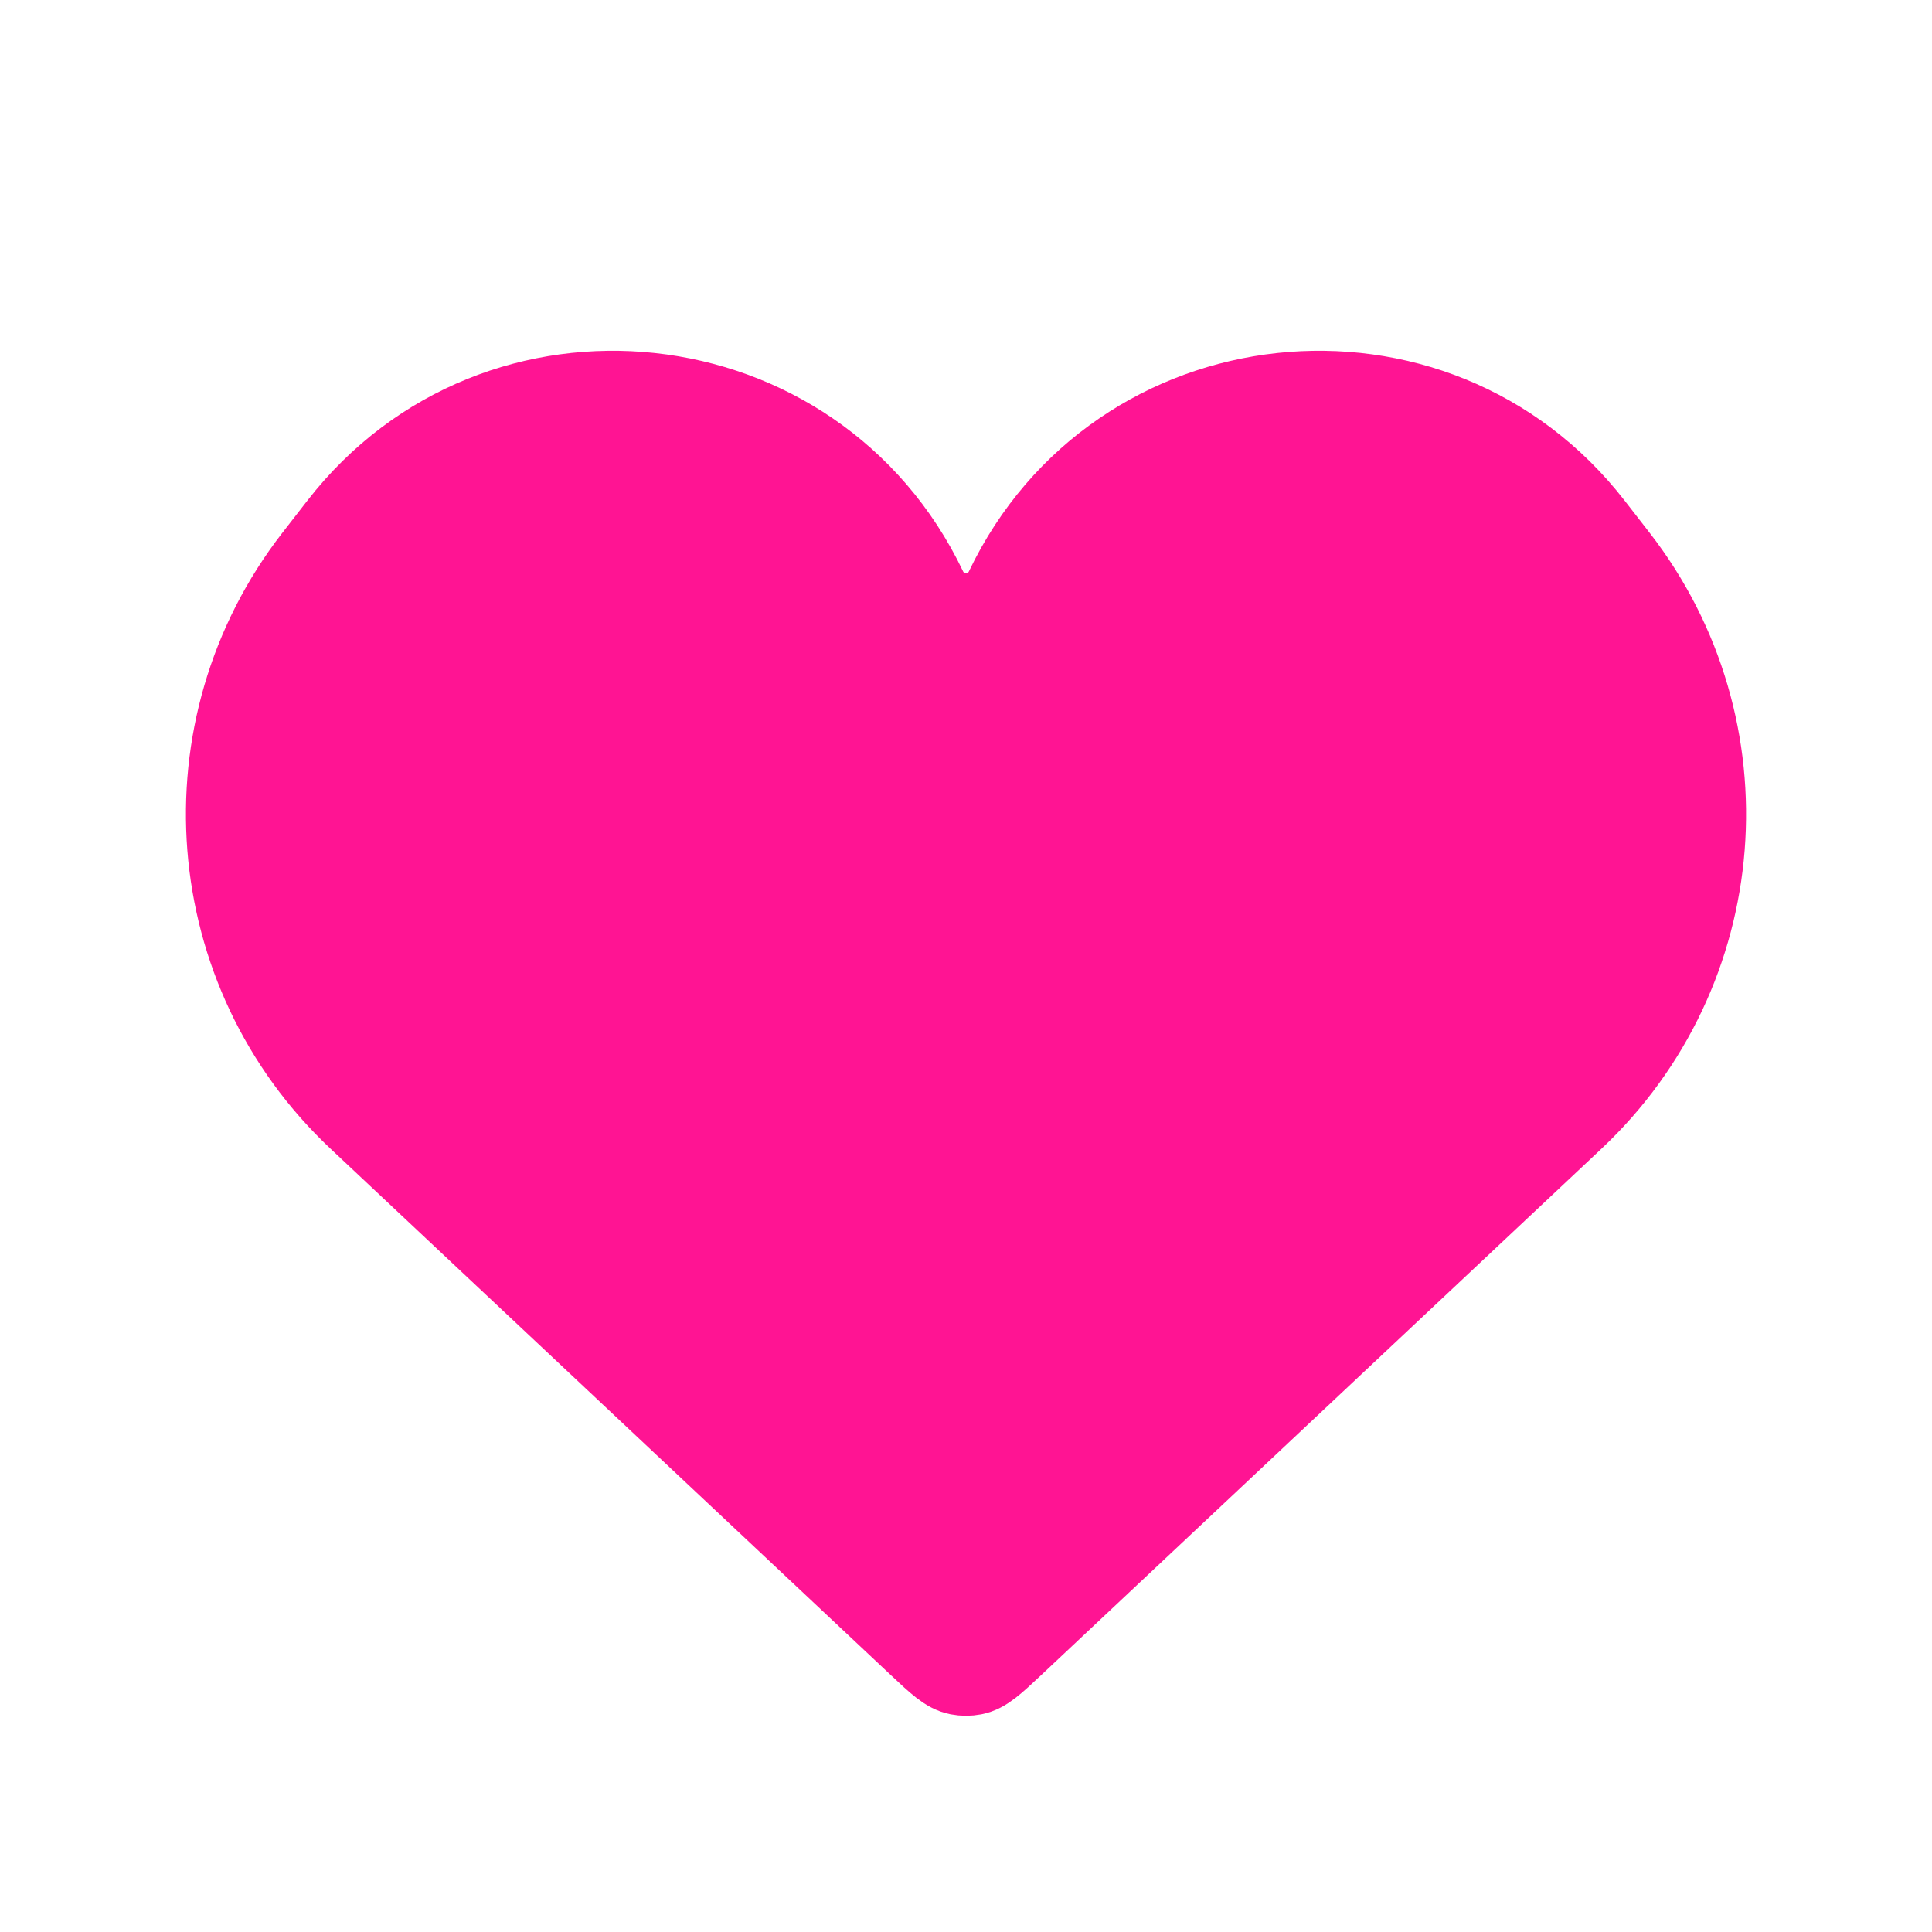
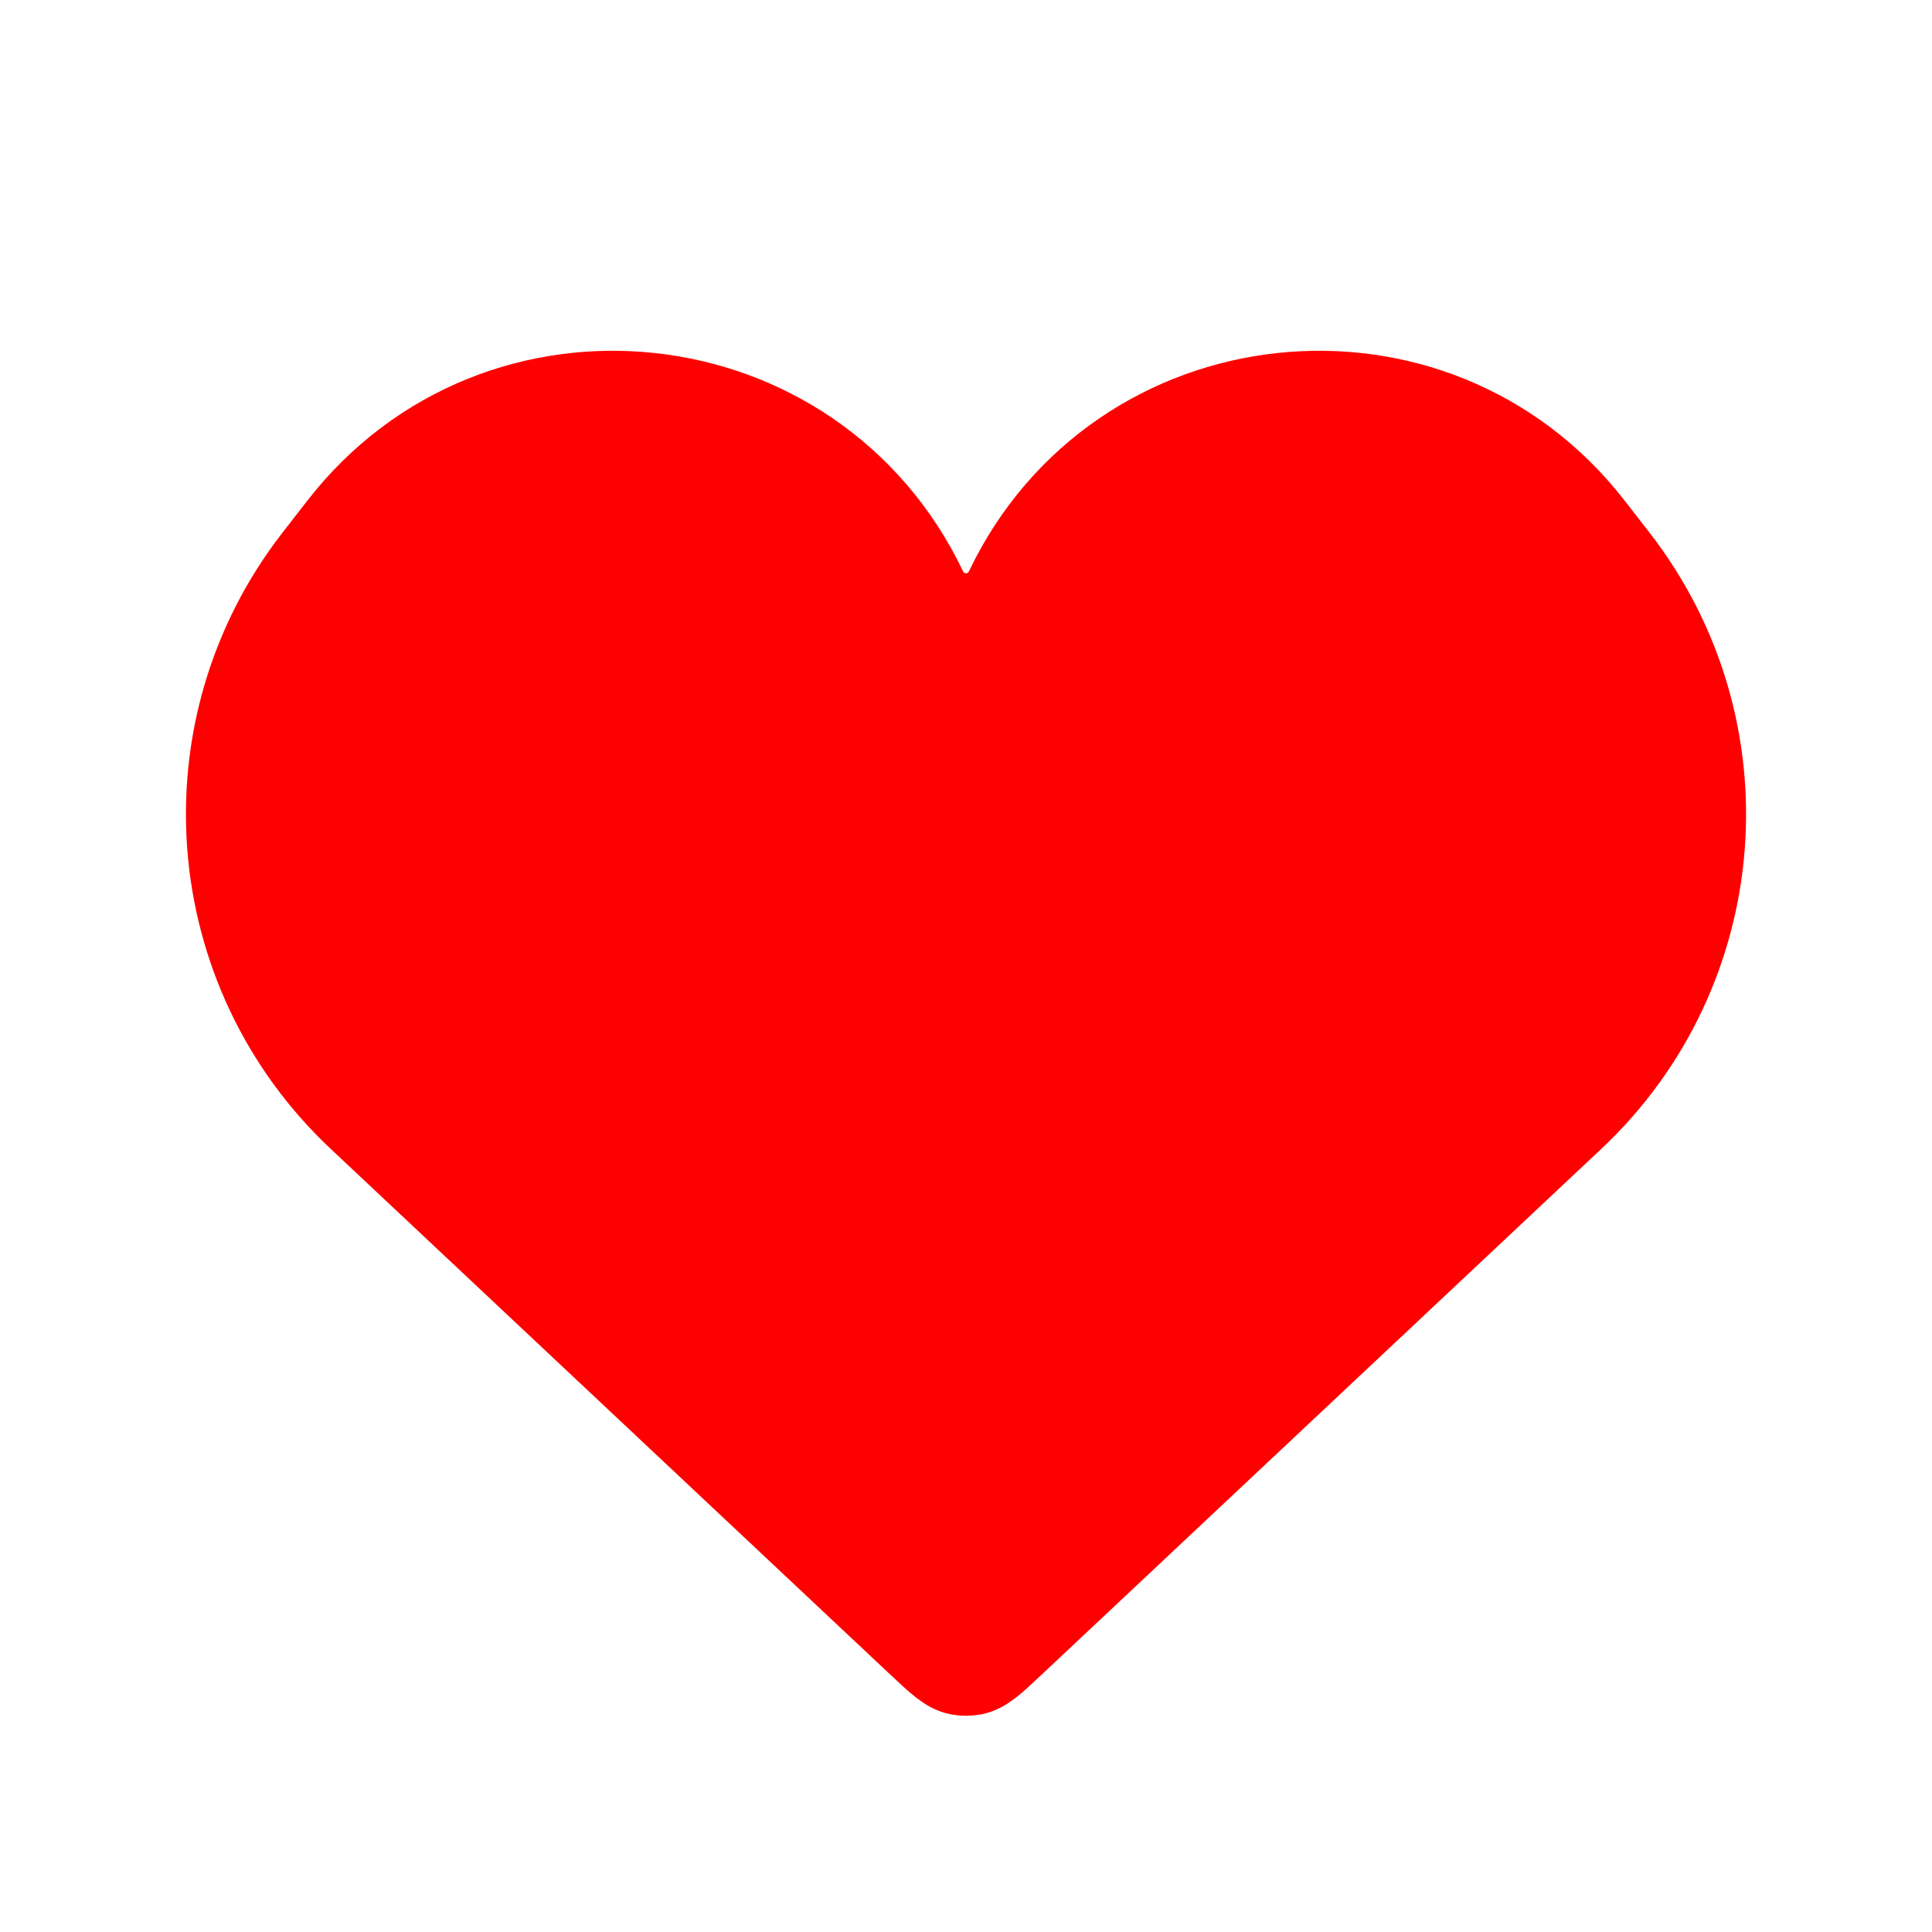
- <svg xmlns="http://www.w3.org/2000/svg" width="50px" height="50px" viewBox="0 0 24 24" fill="deeppink">
-   <path d="M4.451 13.908L11.403 20.439C11.643 20.664 11.762 20.777 11.904 20.805C11.967 20.817 12.033 20.817 12.096 20.805C12.238 20.777 12.357 20.664 12.597 20.439L19.549 13.908C21.506 12.071 21.743 9.047 20.098 6.926L19.788 6.527C17.82 3.991 13.87 4.416 12.487 7.314C12.291 7.723 11.709 7.723 11.513 7.314C10.13 4.416 6.18 3.991 4.212 6.527L3.902 6.926C2.257 9.047 2.494 12.071 4.451 13.908Z" stroke="deeppink" />
+ <svg xmlns="http://www.w3.org/2000/svg" width="50px" height="50px" viewBox="0 0 24 24" fill="red">
+   <path d="M4.451 13.908L11.403 20.439C11.643 20.664 11.762 20.777 11.904 20.805C11.967 20.817 12.033 20.817 12.096 20.805C12.238 20.777 12.357 20.664 12.597 20.439L19.549 13.908C21.506 12.071 21.743 9.047 20.098 6.926L19.788 6.527C17.82 3.991 13.87 4.416 12.487 7.314C12.291 7.723 11.709 7.723 11.513 7.314C10.13 4.416 6.18 3.991 4.212 6.527L3.902 6.926C2.257 9.047 2.494 12.071 4.451 13.908Z" stroke="red" />
</svg>
